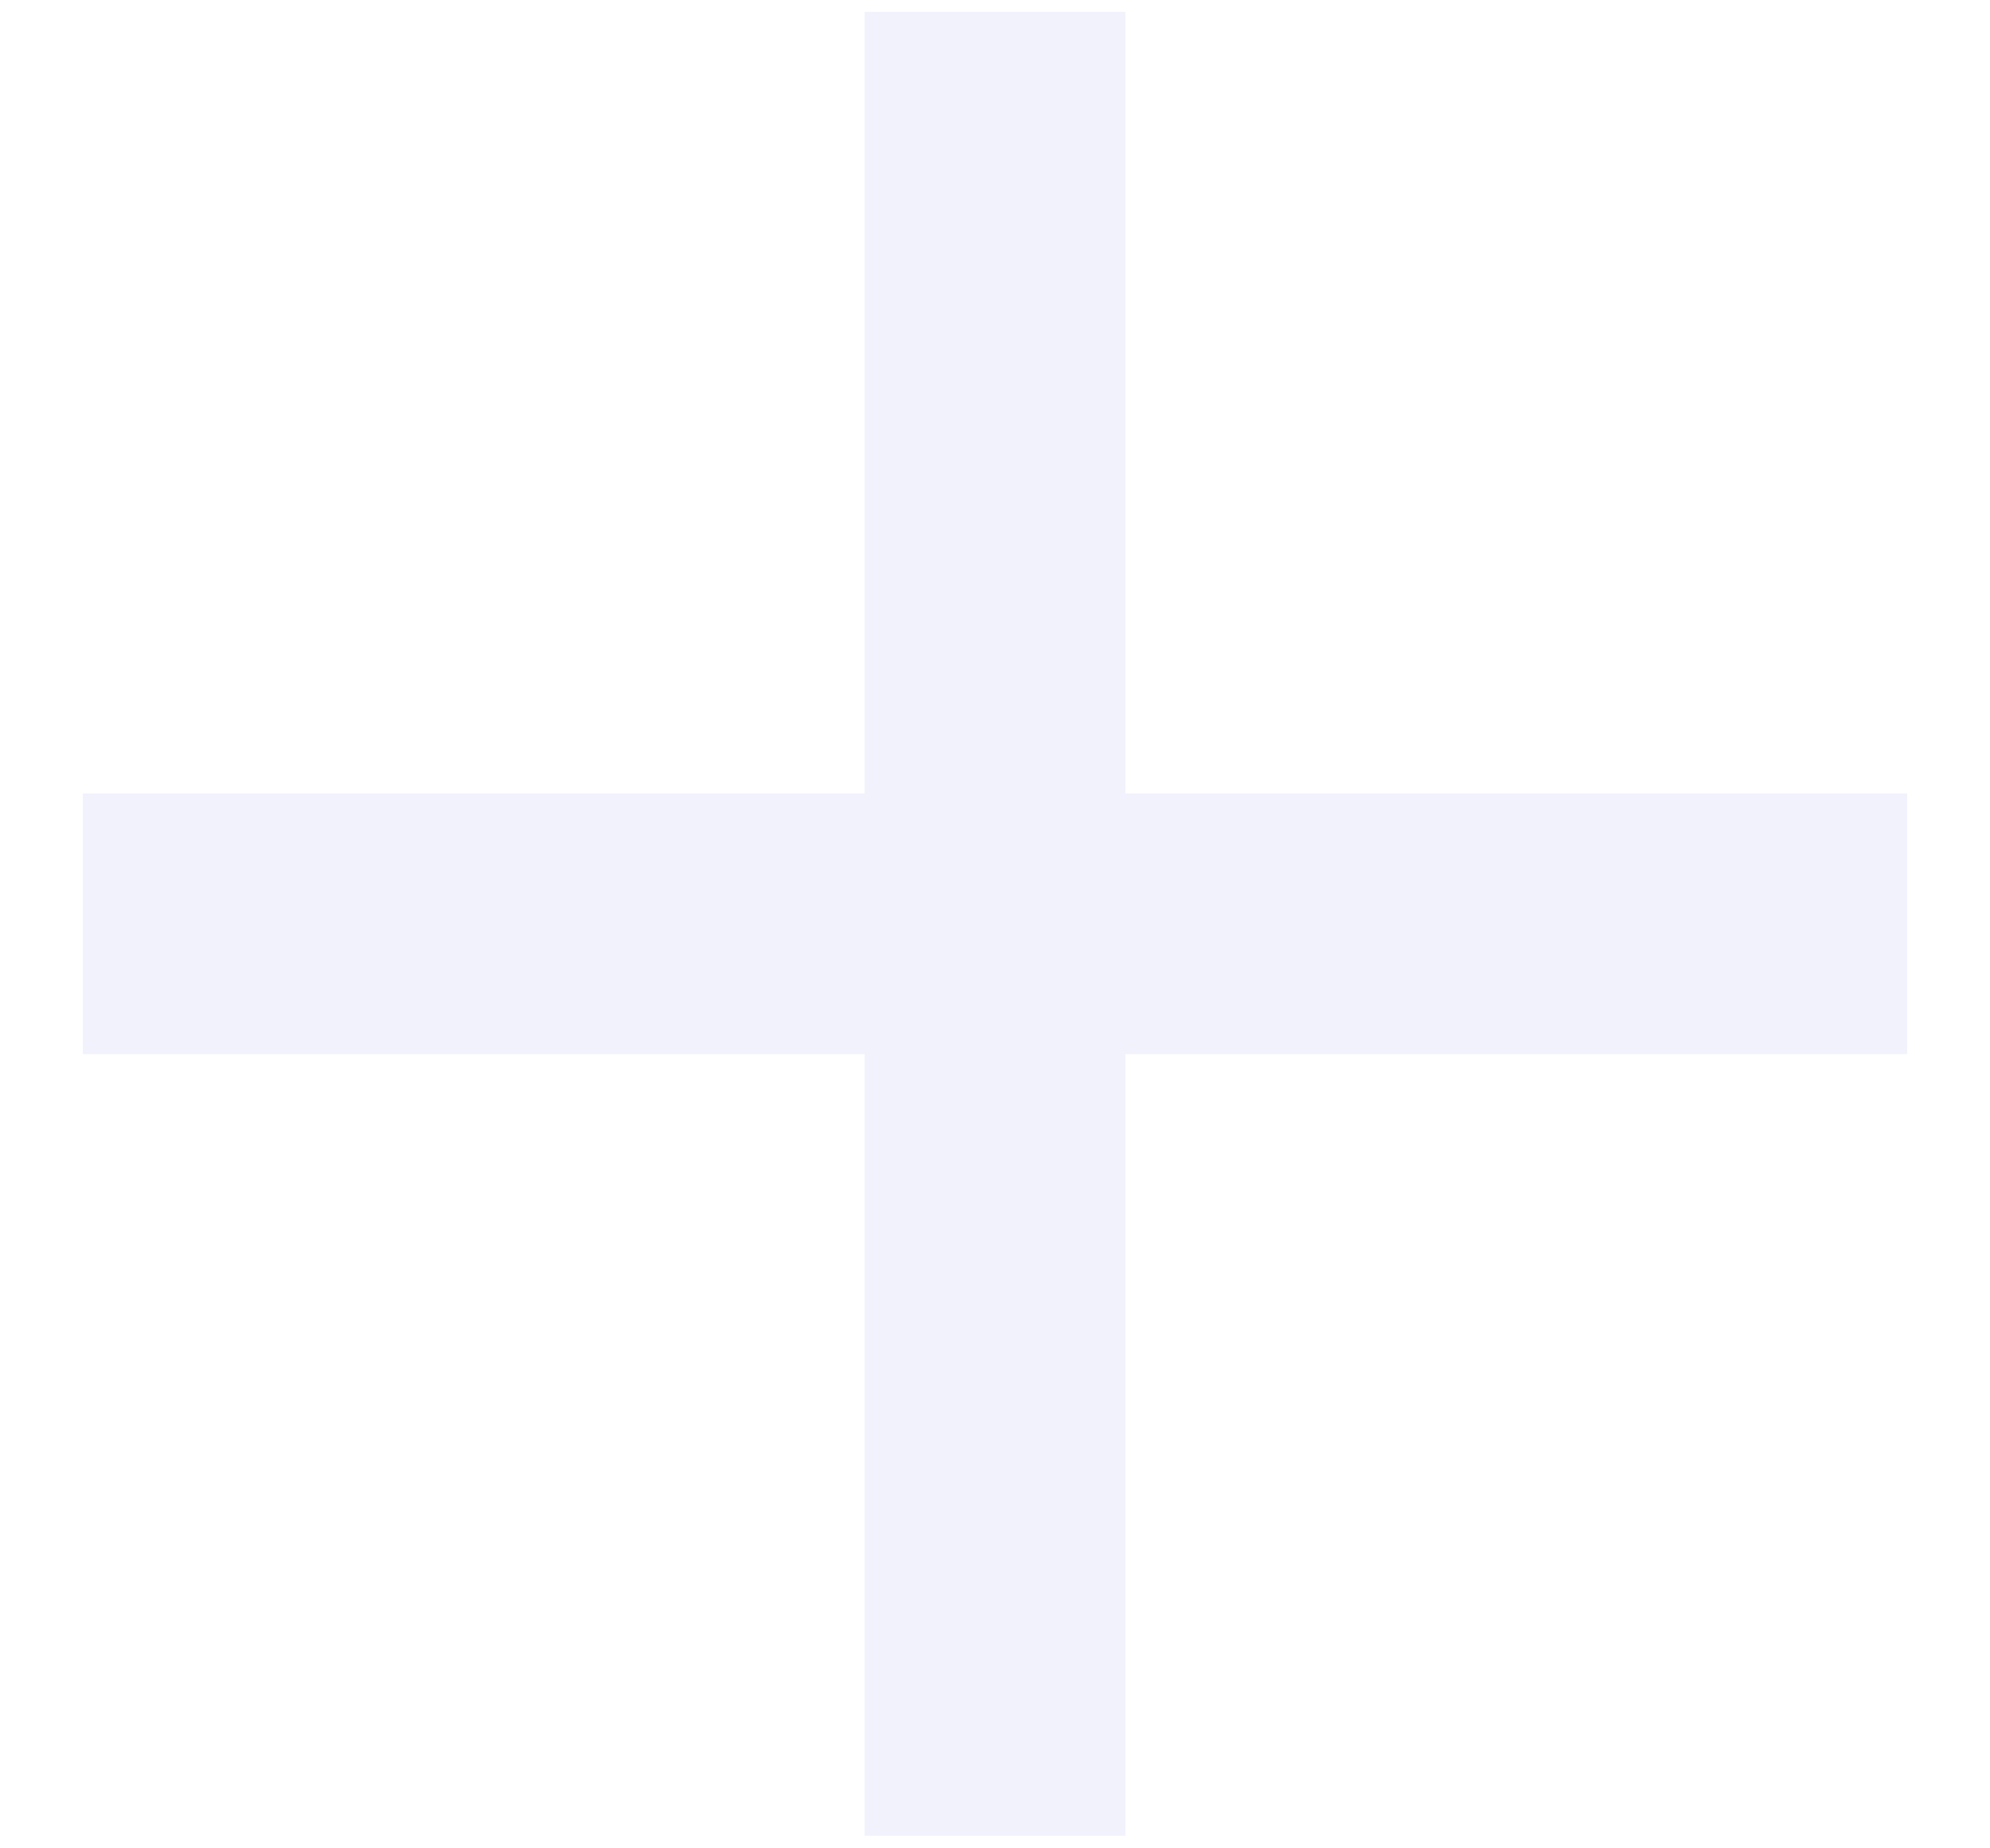
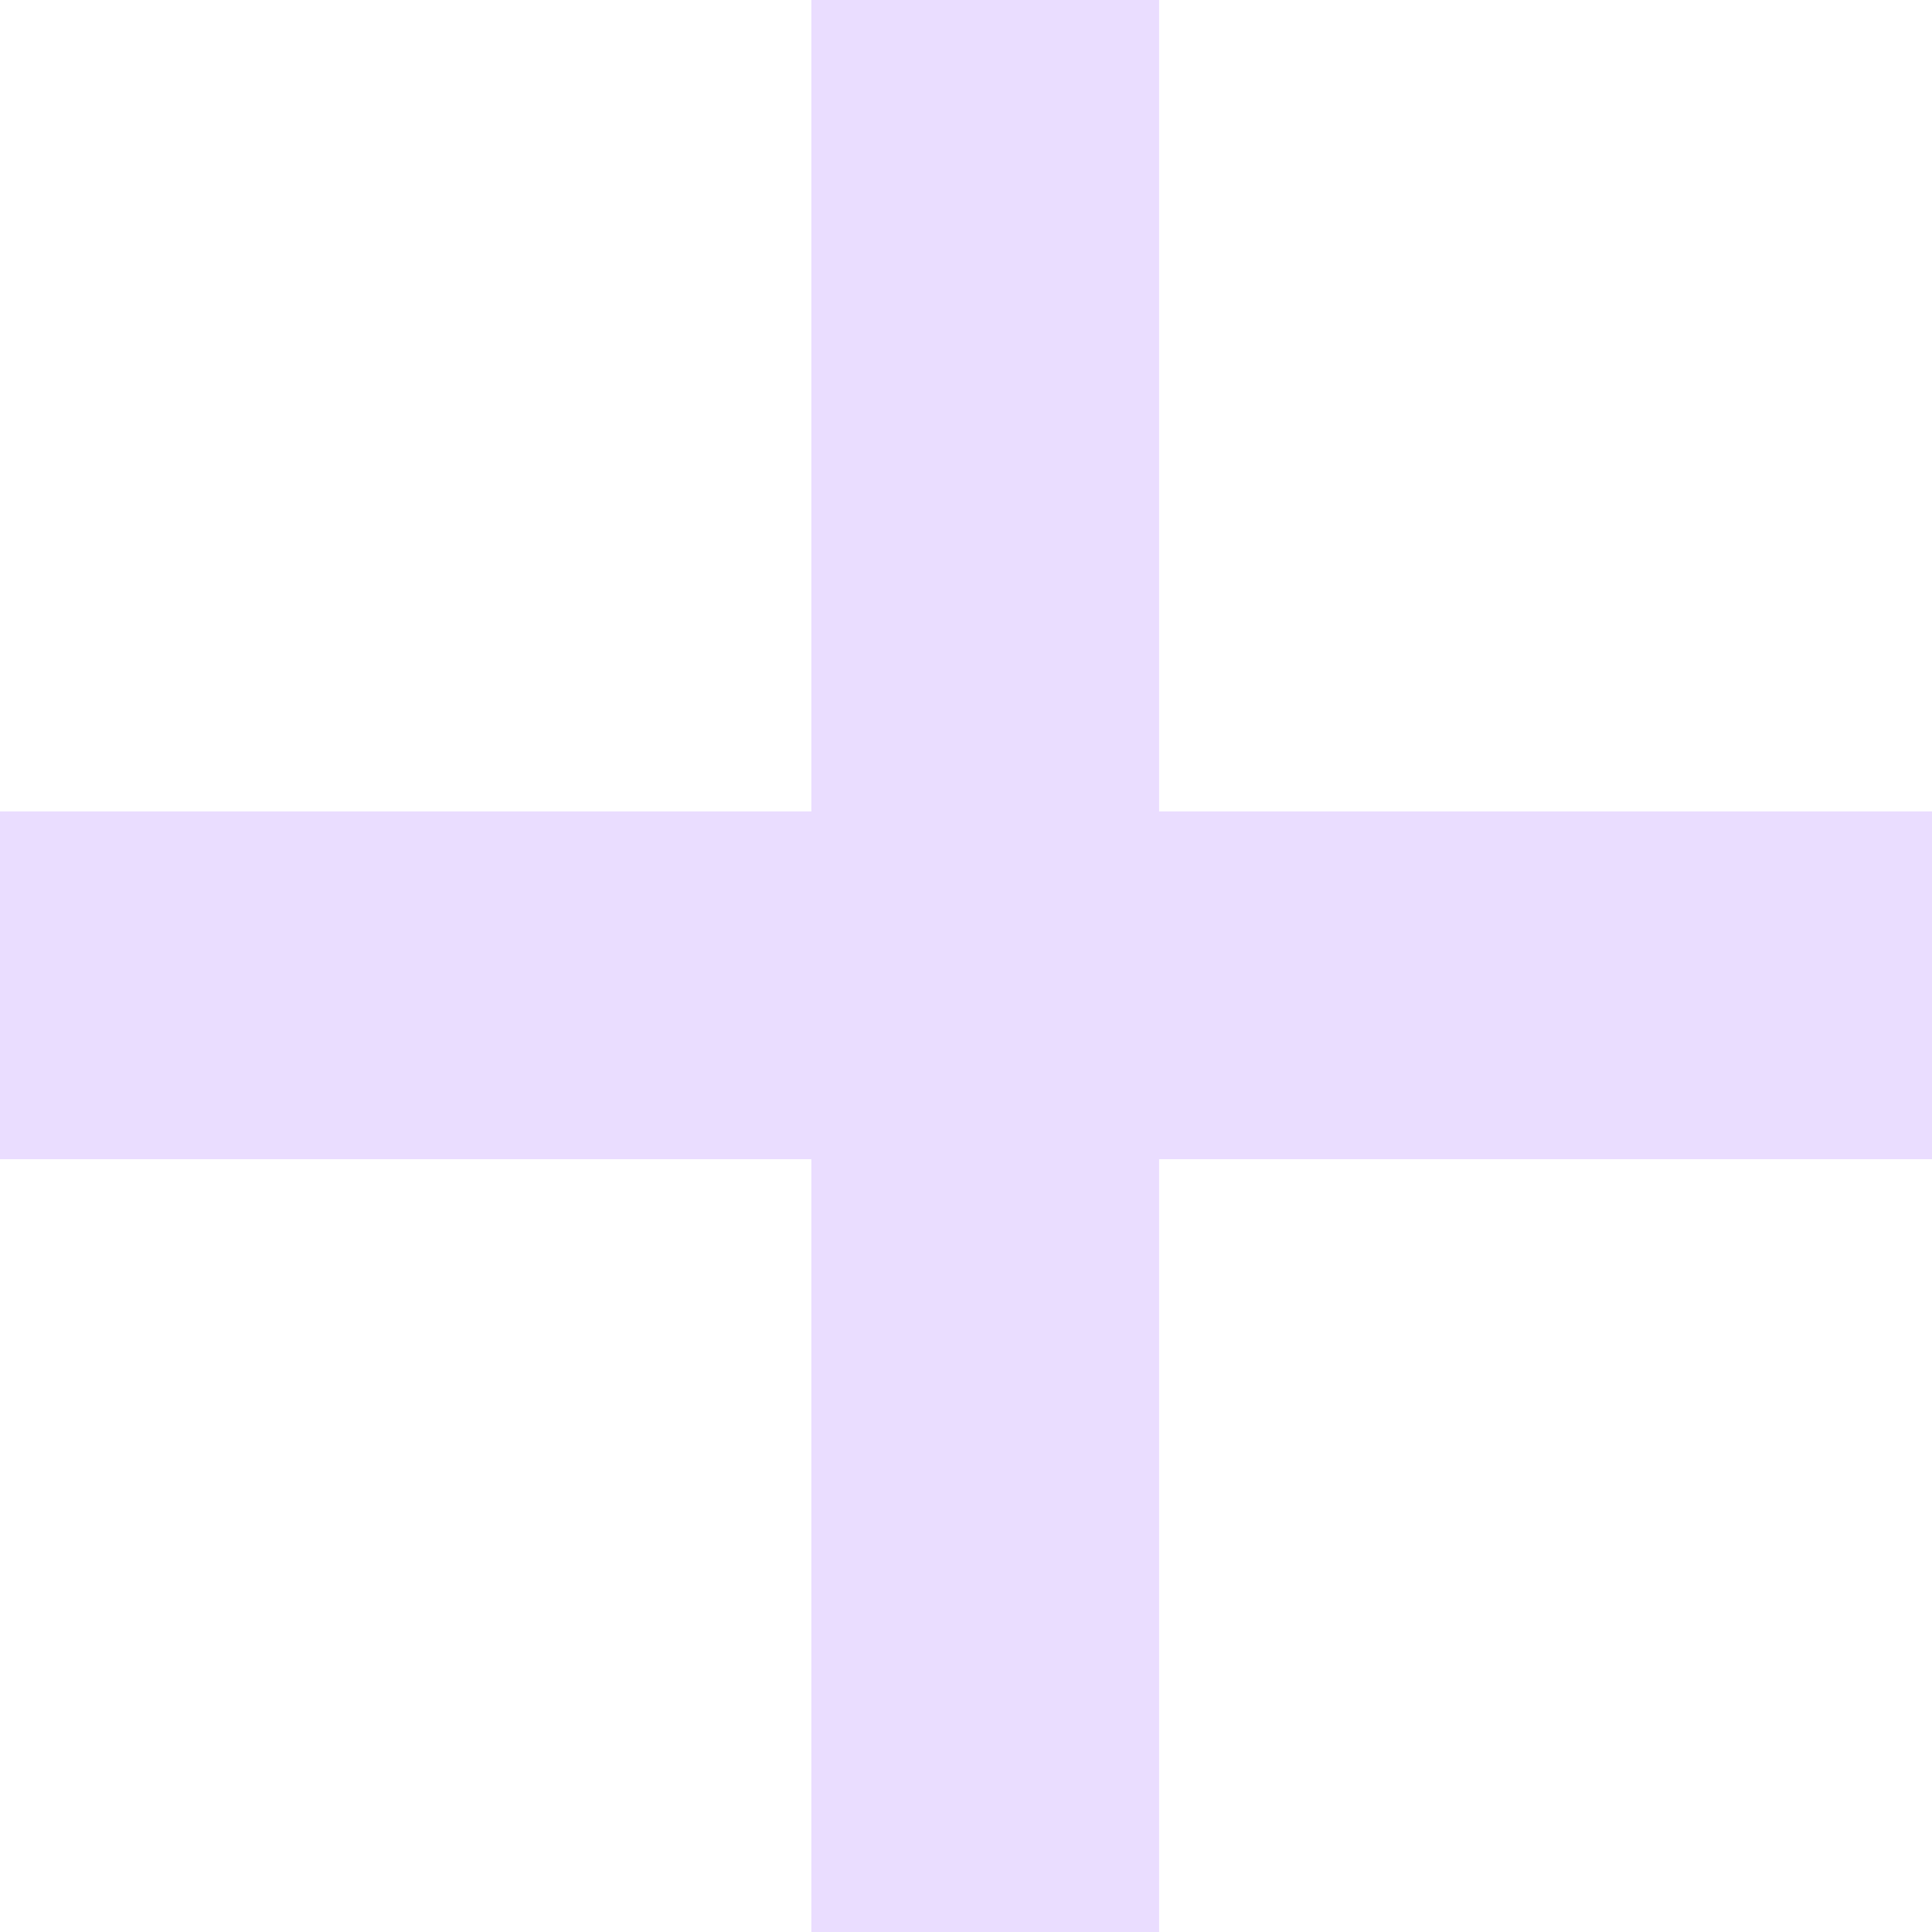
- <svg xmlns="http://www.w3.org/2000/svg" width="14" height="13" viewBox="0 0 14 13" fill="none">
-   <path d="M6.083 7.417H0.583V5.583H6.083V0.083H7.917V5.583H13.417V7.417H7.917V12.917H6.083V7.417Z" fill="#F1F2FC" />
+ <svg xmlns="http://www.w3.org/2000/svg" width="45" height="45" viewBox="0 0 45 45" fill="none">
+   <rect x="18.898" width="8.1" height="45" fill="#EADDFF" />
+   <rect y="27" width="8.1" height="45" transform="rotate(-90 0 27)" fill="#EADDFF" />
</svg>
